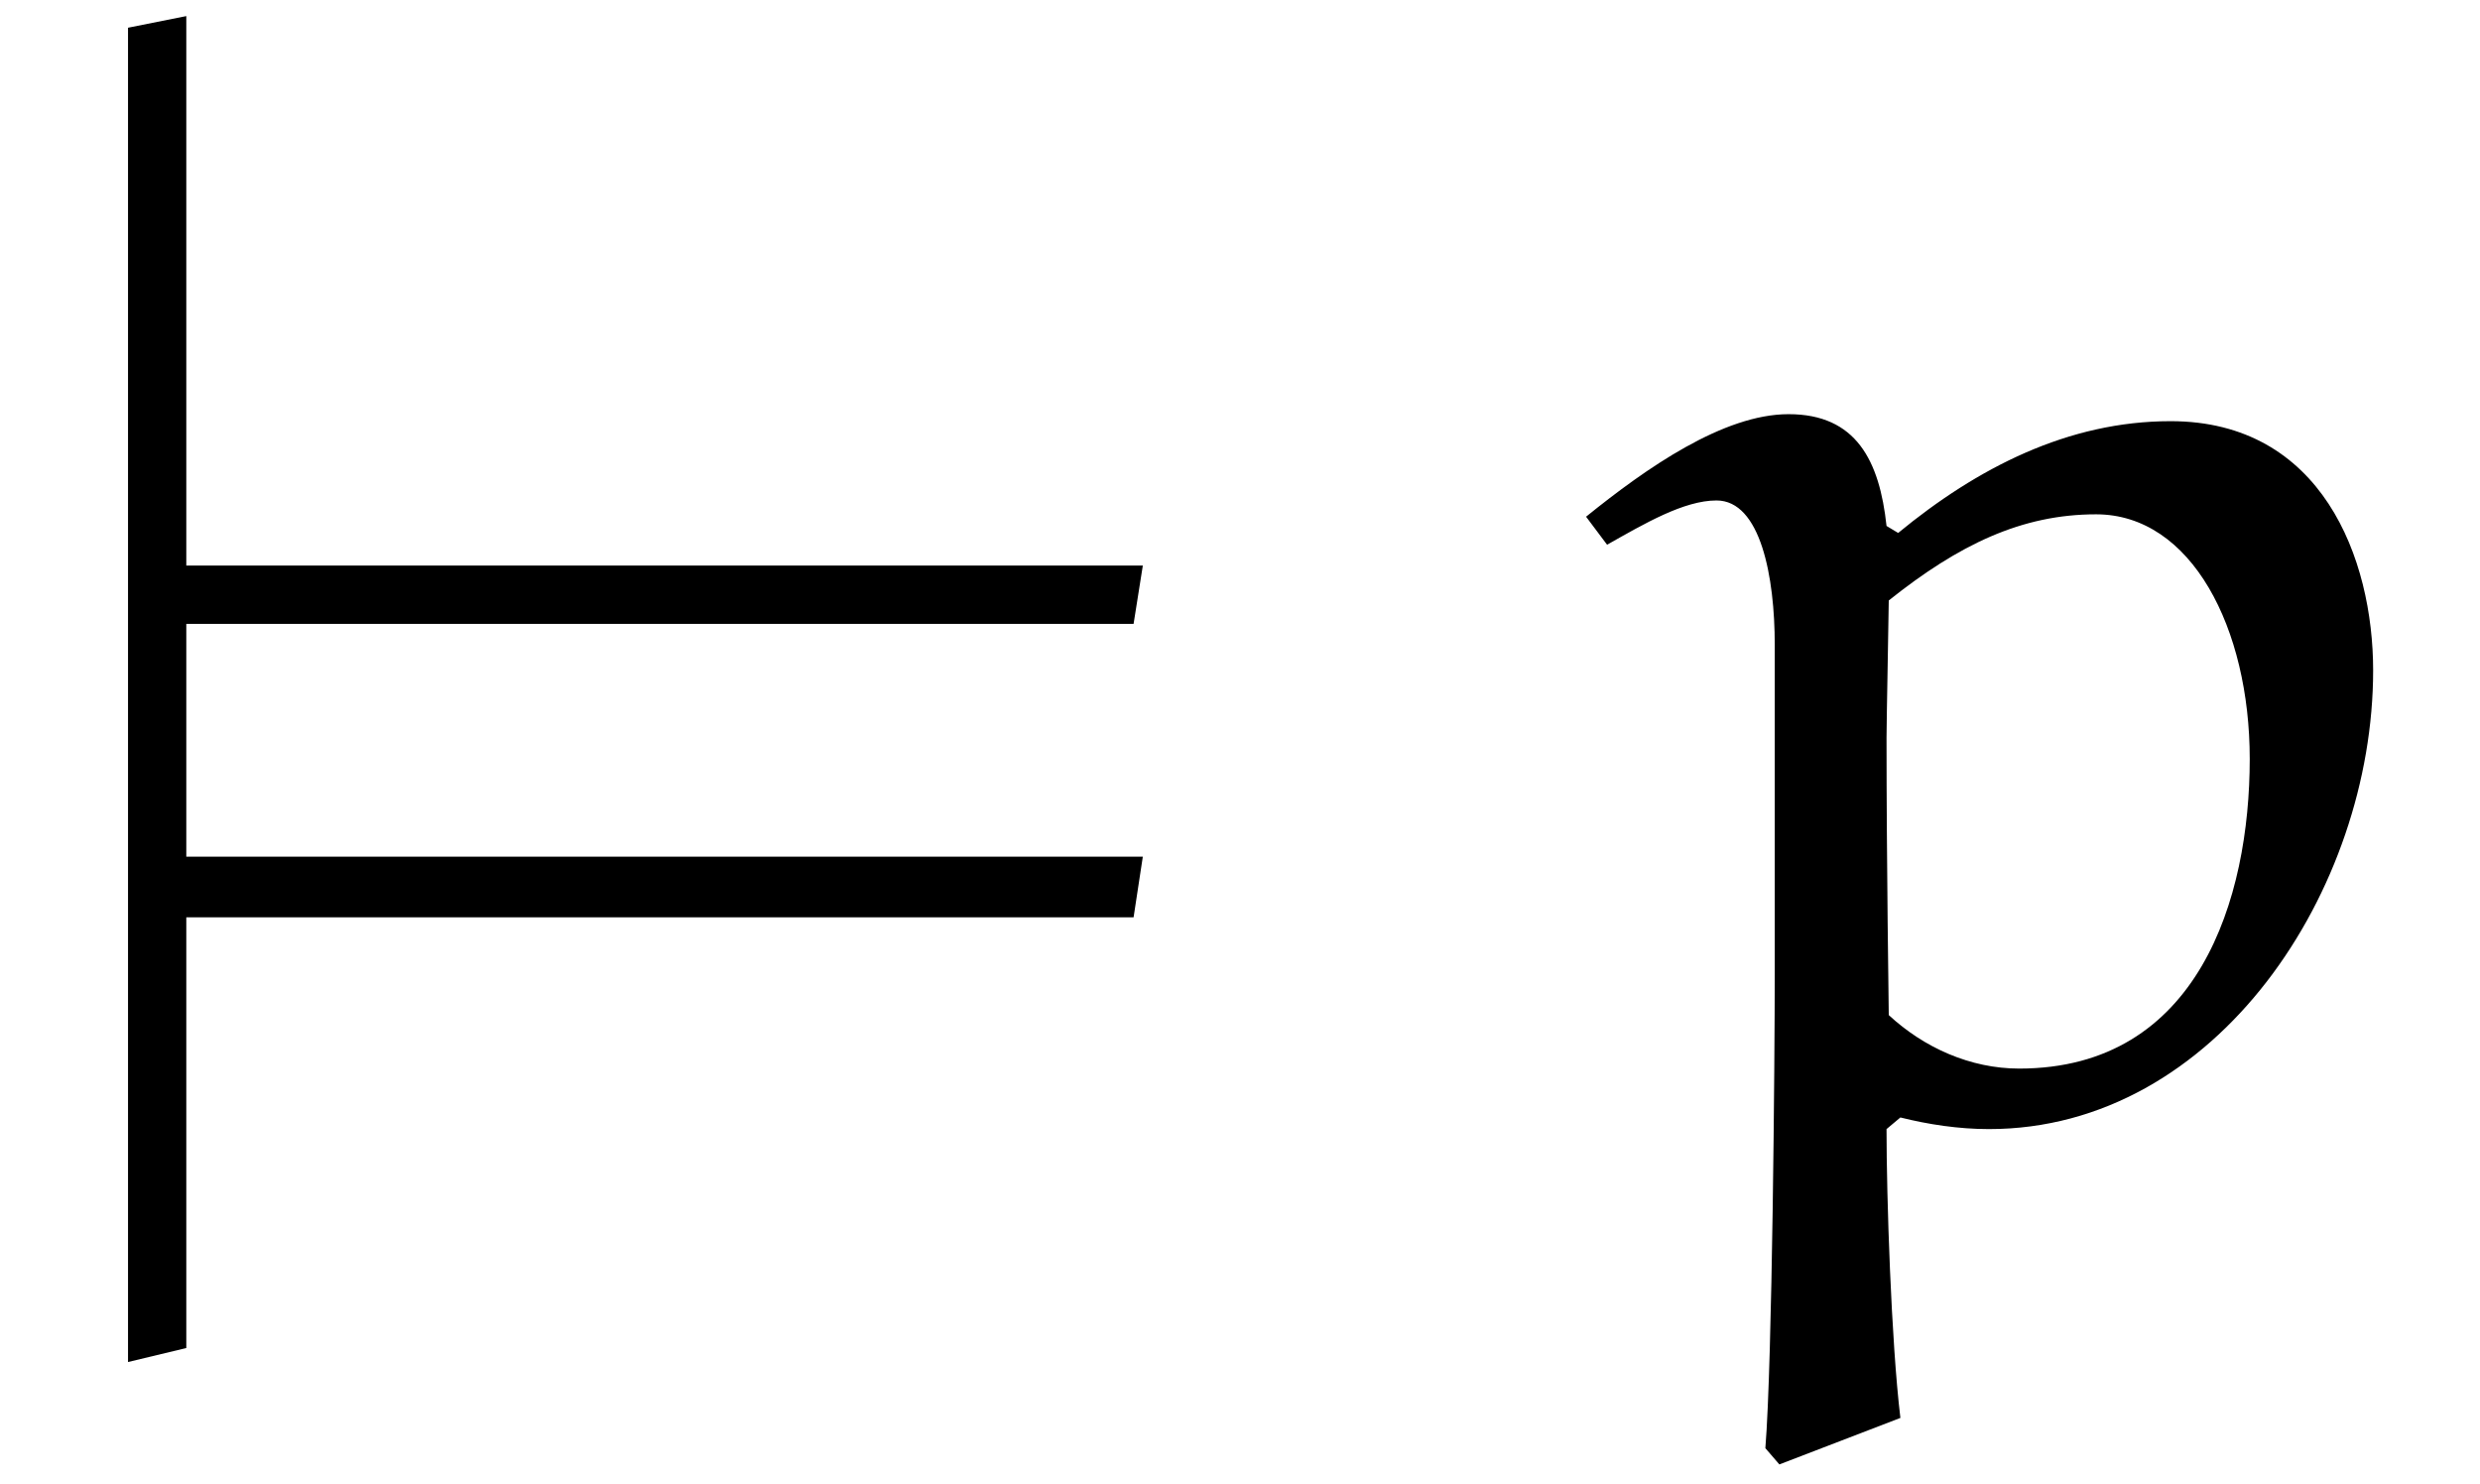
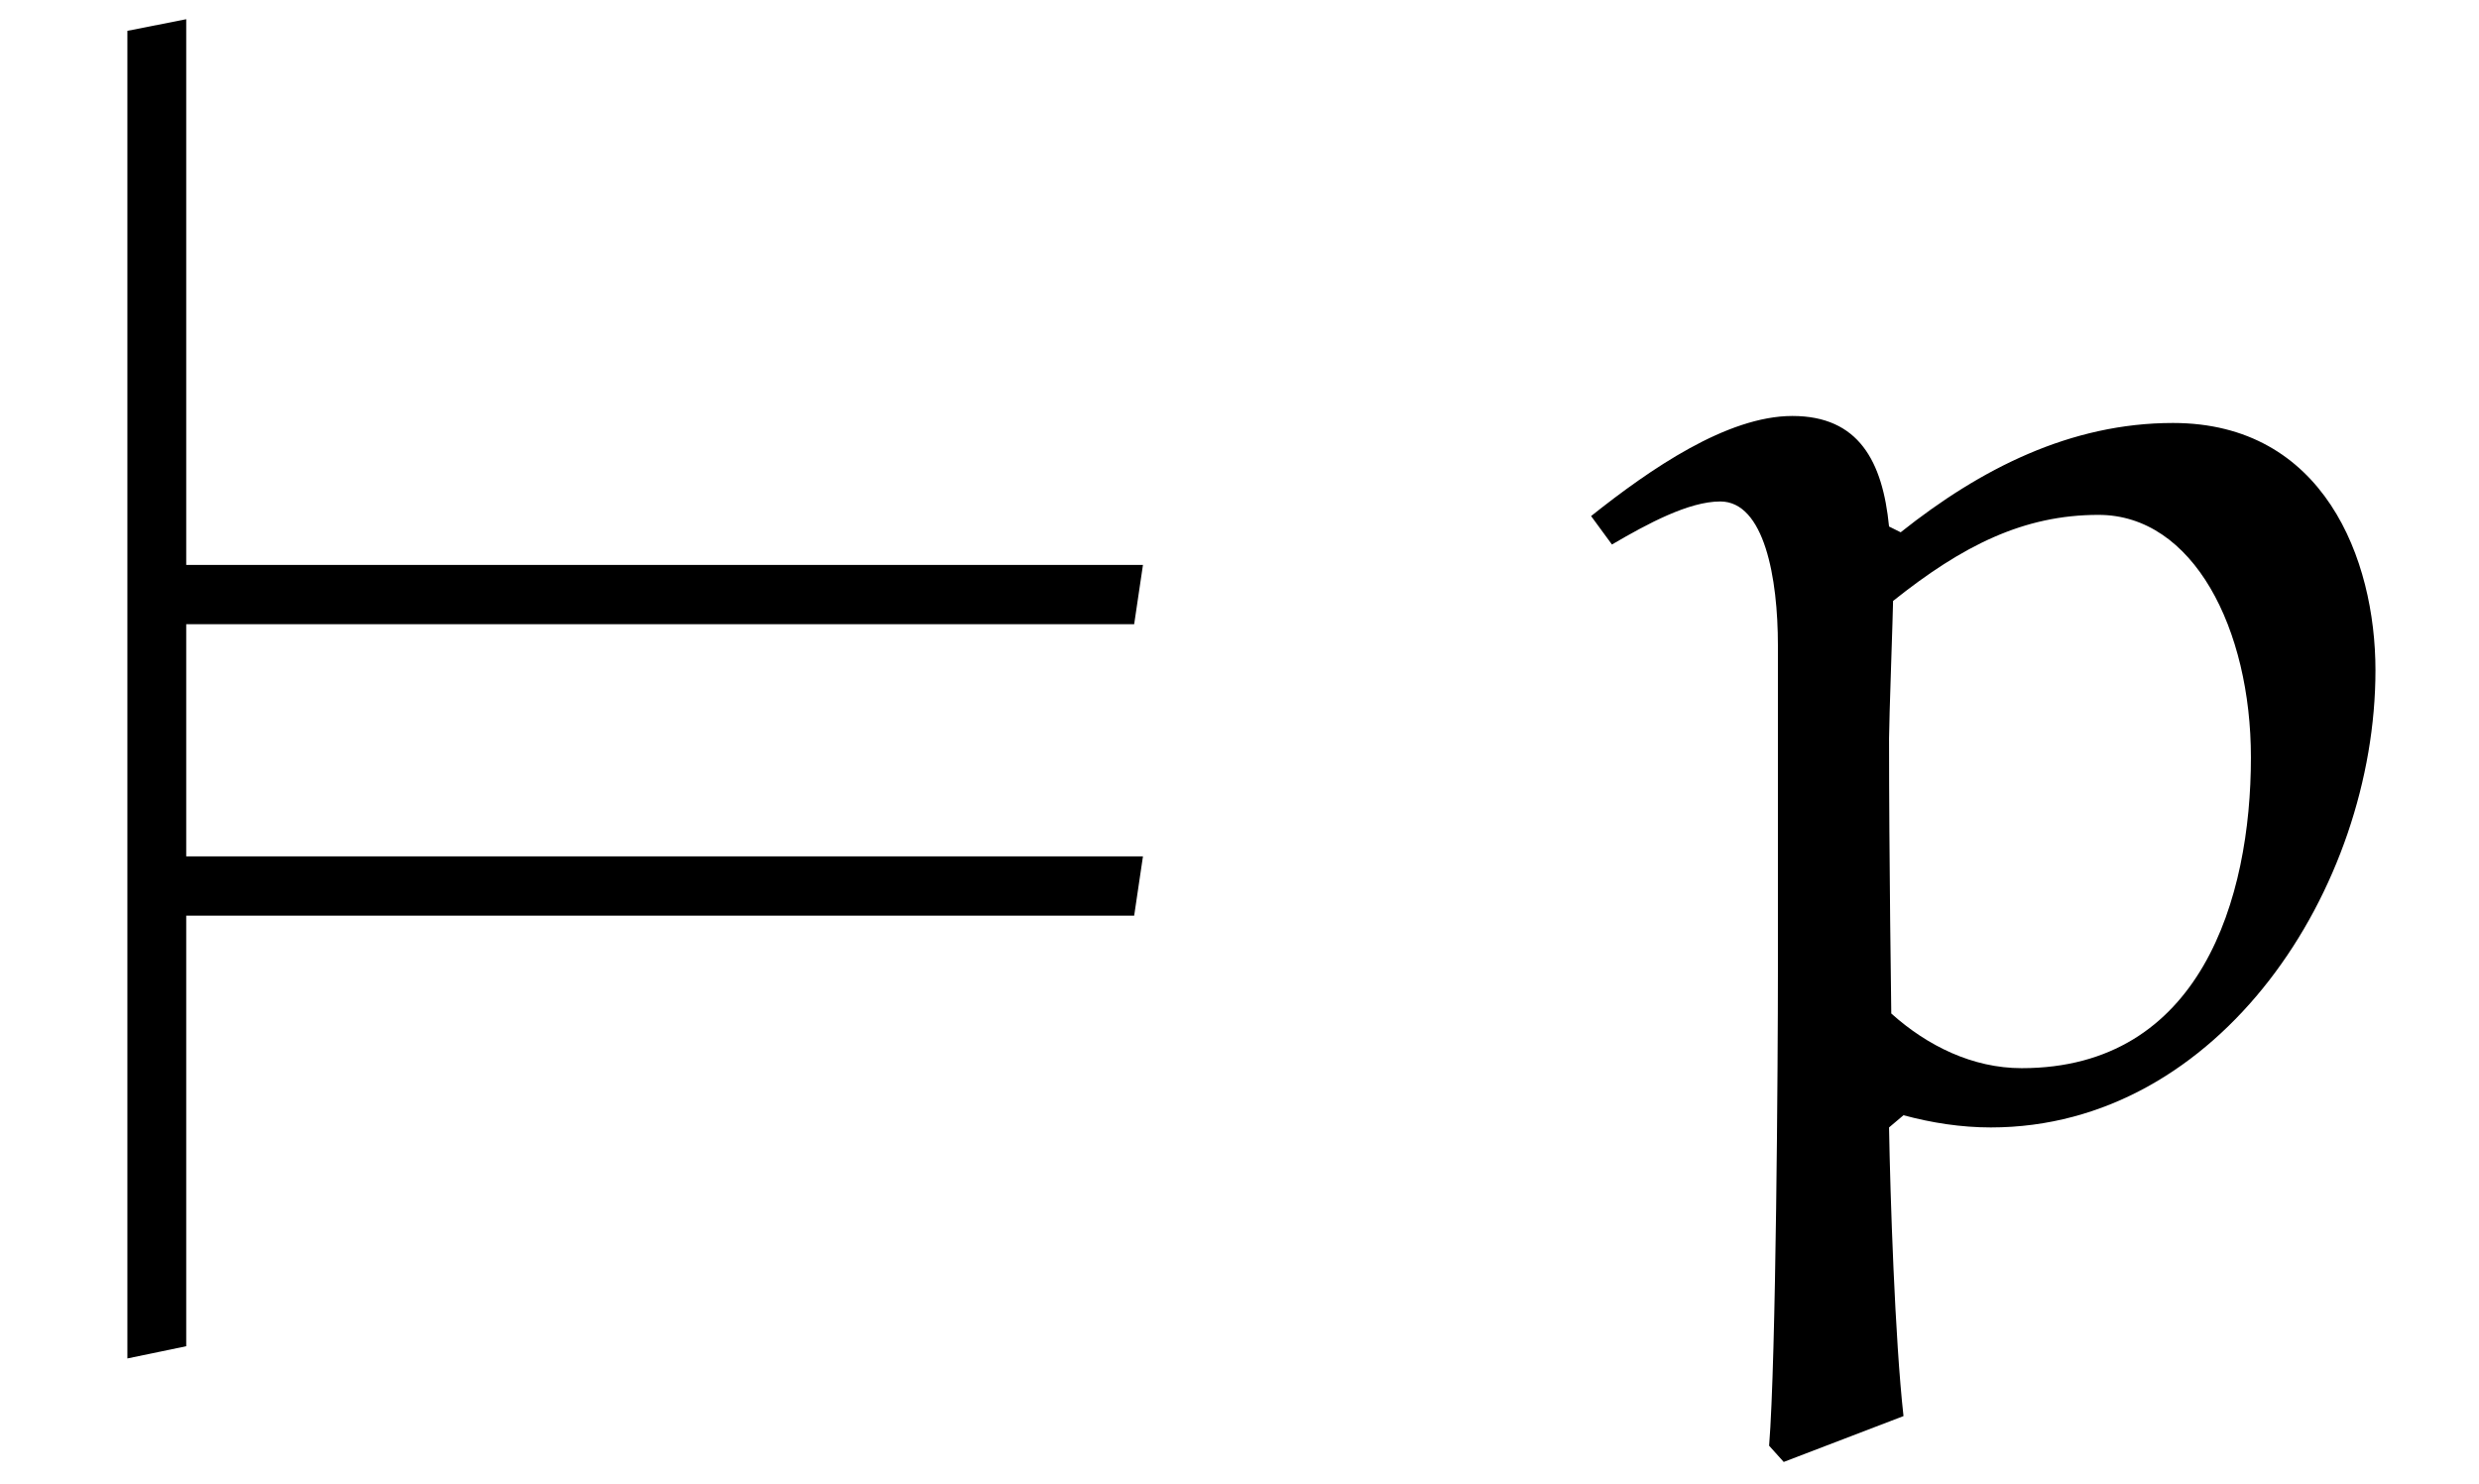
- <svg xmlns="http://www.w3.org/2000/svg" xmlns:xlink="http://www.w3.org/1999/xlink" width="16.64pt" height="9.956pt" viewBox="0 0 16.64 9.956" version="1.1">
+ <svg xmlns="http://www.w3.org/2000/svg" width="16.64pt" height="9.96pt" viewBox="0 0 16.64 9.96" version="1.1">
  <defs>
-     <g>
-       <symbol overflow="visible" id="glyph0-0">
-         <path style="stroke:none;" d="" />
-       </symbol>
-       <symbol overflow="visible" id="glyph0-1">
-         <path style="stroke:none;" d="M 1.25 1.578 L 1.25 -7.359 L 0.859 -7.281 L 0.859 1.672 Z M 1.25 1.578 " />
-       </symbol>
-       <symbol overflow="visible" id="glyph1-0">
-         <path style="stroke:none;" d="" />
-       </symbol>
-       <symbol overflow="visible" id="glyph1-1">
-         <path style="stroke:none;" d="M 7.141 -3.281 L 7.203 -3.672 L 0.609 -3.672 L 0.531 -3.281 Z M 7.141 -1.312 L 7.203 -1.719 L 0.609 -1.719 L 0.531 -1.312 Z M 7.141 -1.312 " />
-       </symbol>
-       <symbol overflow="visible" id="glyph2-0">
-         <path style="stroke:none;" d="" />
-       </symbol>
-       <symbol overflow="visible" id="glyph2-1">
-         <path style="stroke:none;" d="M 1.984 2.047 C 1.922 1.531 1.891 0.562 1.891 0.109 L 1.984 0.031 C 2.172 0.078 2.375 0.109 2.578 0.109 C 4.109 0.109 5.156 -1.5 5.156 -2.969 C 5.156 -3.719 4.812 -4.641 3.797 -4.641 C 3.109 -4.641 2.5 -4.328 1.969 -3.891 L 1.891 -3.938 C 1.844 -4.375 1.688 -4.688 1.234 -4.688 C 0.797 -4.688 0.281 -4.328 -0.125 -4 L 0.016 -3.812 C 0.266 -3.953 0.531 -4.109 0.75 -4.109 C 1.047 -4.109 1.141 -3.594 1.141 -3.141 L 1.141 -0.938 C 1.141 -0.375 1.125 1.672 1.078 2.25 L 1.172 2.359 Z M 1.906 -0.656 C 1.906 -0.672 1.891 -1.688 1.891 -2.516 C 1.891 -2.625 1.906 -3.375 1.906 -3.438 C 2.375 -3.812 2.797 -4.016 3.297 -4.016 C 3.938 -4.016 4.328 -3.25 4.328 -2.375 C 4.328 -1.438 3.984 -0.297 2.781 -0.297 C 2.453 -0.297 2.141 -0.438 1.906 -0.656 Z M 1.906 -0.656 " />
-       </symbol>
-     </g>
    <clipPath id="clip1">
-       <path d="M 0 0 L 2 0 L 2 9.957 L 0 9.957 Z M 0 0 " />
+       <path d="M 0 0 L 2 0 L 2 9.961 L 0 9.961 Z M 0 0 " />
    </clipPath>
    <clipPath id="clip2">
-       <path d="M 10 2 L 16 2 L 16 9.957 L 10 9.957 Z M 10 2 " />
+       <path d="M 10 2 L 16 2 L 16 9.961 L 10 9.961 Z M 10 2 " />
    </clipPath>
  </defs>
  <g id="surface1">
    <g clip-path="url(#clip1)" clip-rule="nonzero">
-       <g style="fill:rgb(0%,0%,0%);fill-opacity:1;">
-         <use xlink:href="#glyph0-1" x="0" y="7.467" />
-       </g>
+       <path style=" stroke:none;fill-rule:nonzero;fill:rgb(0%,0%,0%);fill-opacity:1;" d="M 1.25 9.039 L 1.25 0.129 L 0.855 0.207 L 0.855 9.121 L 1.25 9.039 " />
    </g>
-     <g style="fill:rgb(0%,0%,0%);fill-opacity:1;">
-       <use xlink:href="#glyph1-1" x="0.465" y="7.467" />
-     </g>
+     <path style=" stroke:none;fill-rule:nonzero;fill:rgb(0%,0%,0%);fill-opacity:1;" d="M 7.613 4.191 L 7.672 3.793 L 1.105 3.793 L 1.035 4.191 Z M 7.613 6.148 L 7.672 5.75 L 1.105 5.75 L 1.035 6.148 L 7.613 6.148 " />
    <g clip-path="url(#clip2)" clip-rule="nonzero">
-       <g style="fill:rgb(0%,0%,0%);fill-opacity:1;">
-         <use xlink:href="#glyph2-1" x="10.767" y="7.467" />
-       </g>
+       <path style=" stroke:none;fill-rule:nonzero;fill:rgb(0%,0%,0%);fill-opacity:1;" d="M 12.777 9.508 C 12.719 8.988 12.688 8.027 12.68 7.57 L 12.777 7.488 C 12.965 7.539 13.164 7.57 13.363 7.57 C 14.902 7.57 15.945 5.961 15.945 4.5 C 15.945 3.754 15.598 2.84 14.586 2.84 C 13.898 2.84 13.293 3.148 12.758 3.574 L 12.68 3.535 C 12.637 3.098 12.477 2.793 12.031 2.793 C 11.594 2.793 11.078 3.148 10.68 3.465 L 10.82 3.656 C 11.059 3.516 11.336 3.367 11.547 3.367 C 11.844 3.367 11.934 3.883 11.934 4.332 L 11.934 6.527 C 11.934 7.094 11.922 9.129 11.875 9.707 L 11.973 9.816 Z M 12.695 6.805 C 12.695 6.793 12.68 5.77 12.68 4.957 C 12.68 4.848 12.707 4.094 12.707 4.035 C 13.172 3.664 13.582 3.457 14.086 3.457 C 14.723 3.457 15.109 4.223 15.109 5.086 C 15.109 6.031 14.773 7.172 13.57 7.172 C 13.242 7.172 12.938 7.023 12.695 6.805 " />
    </g>
  </g>
</svg>
